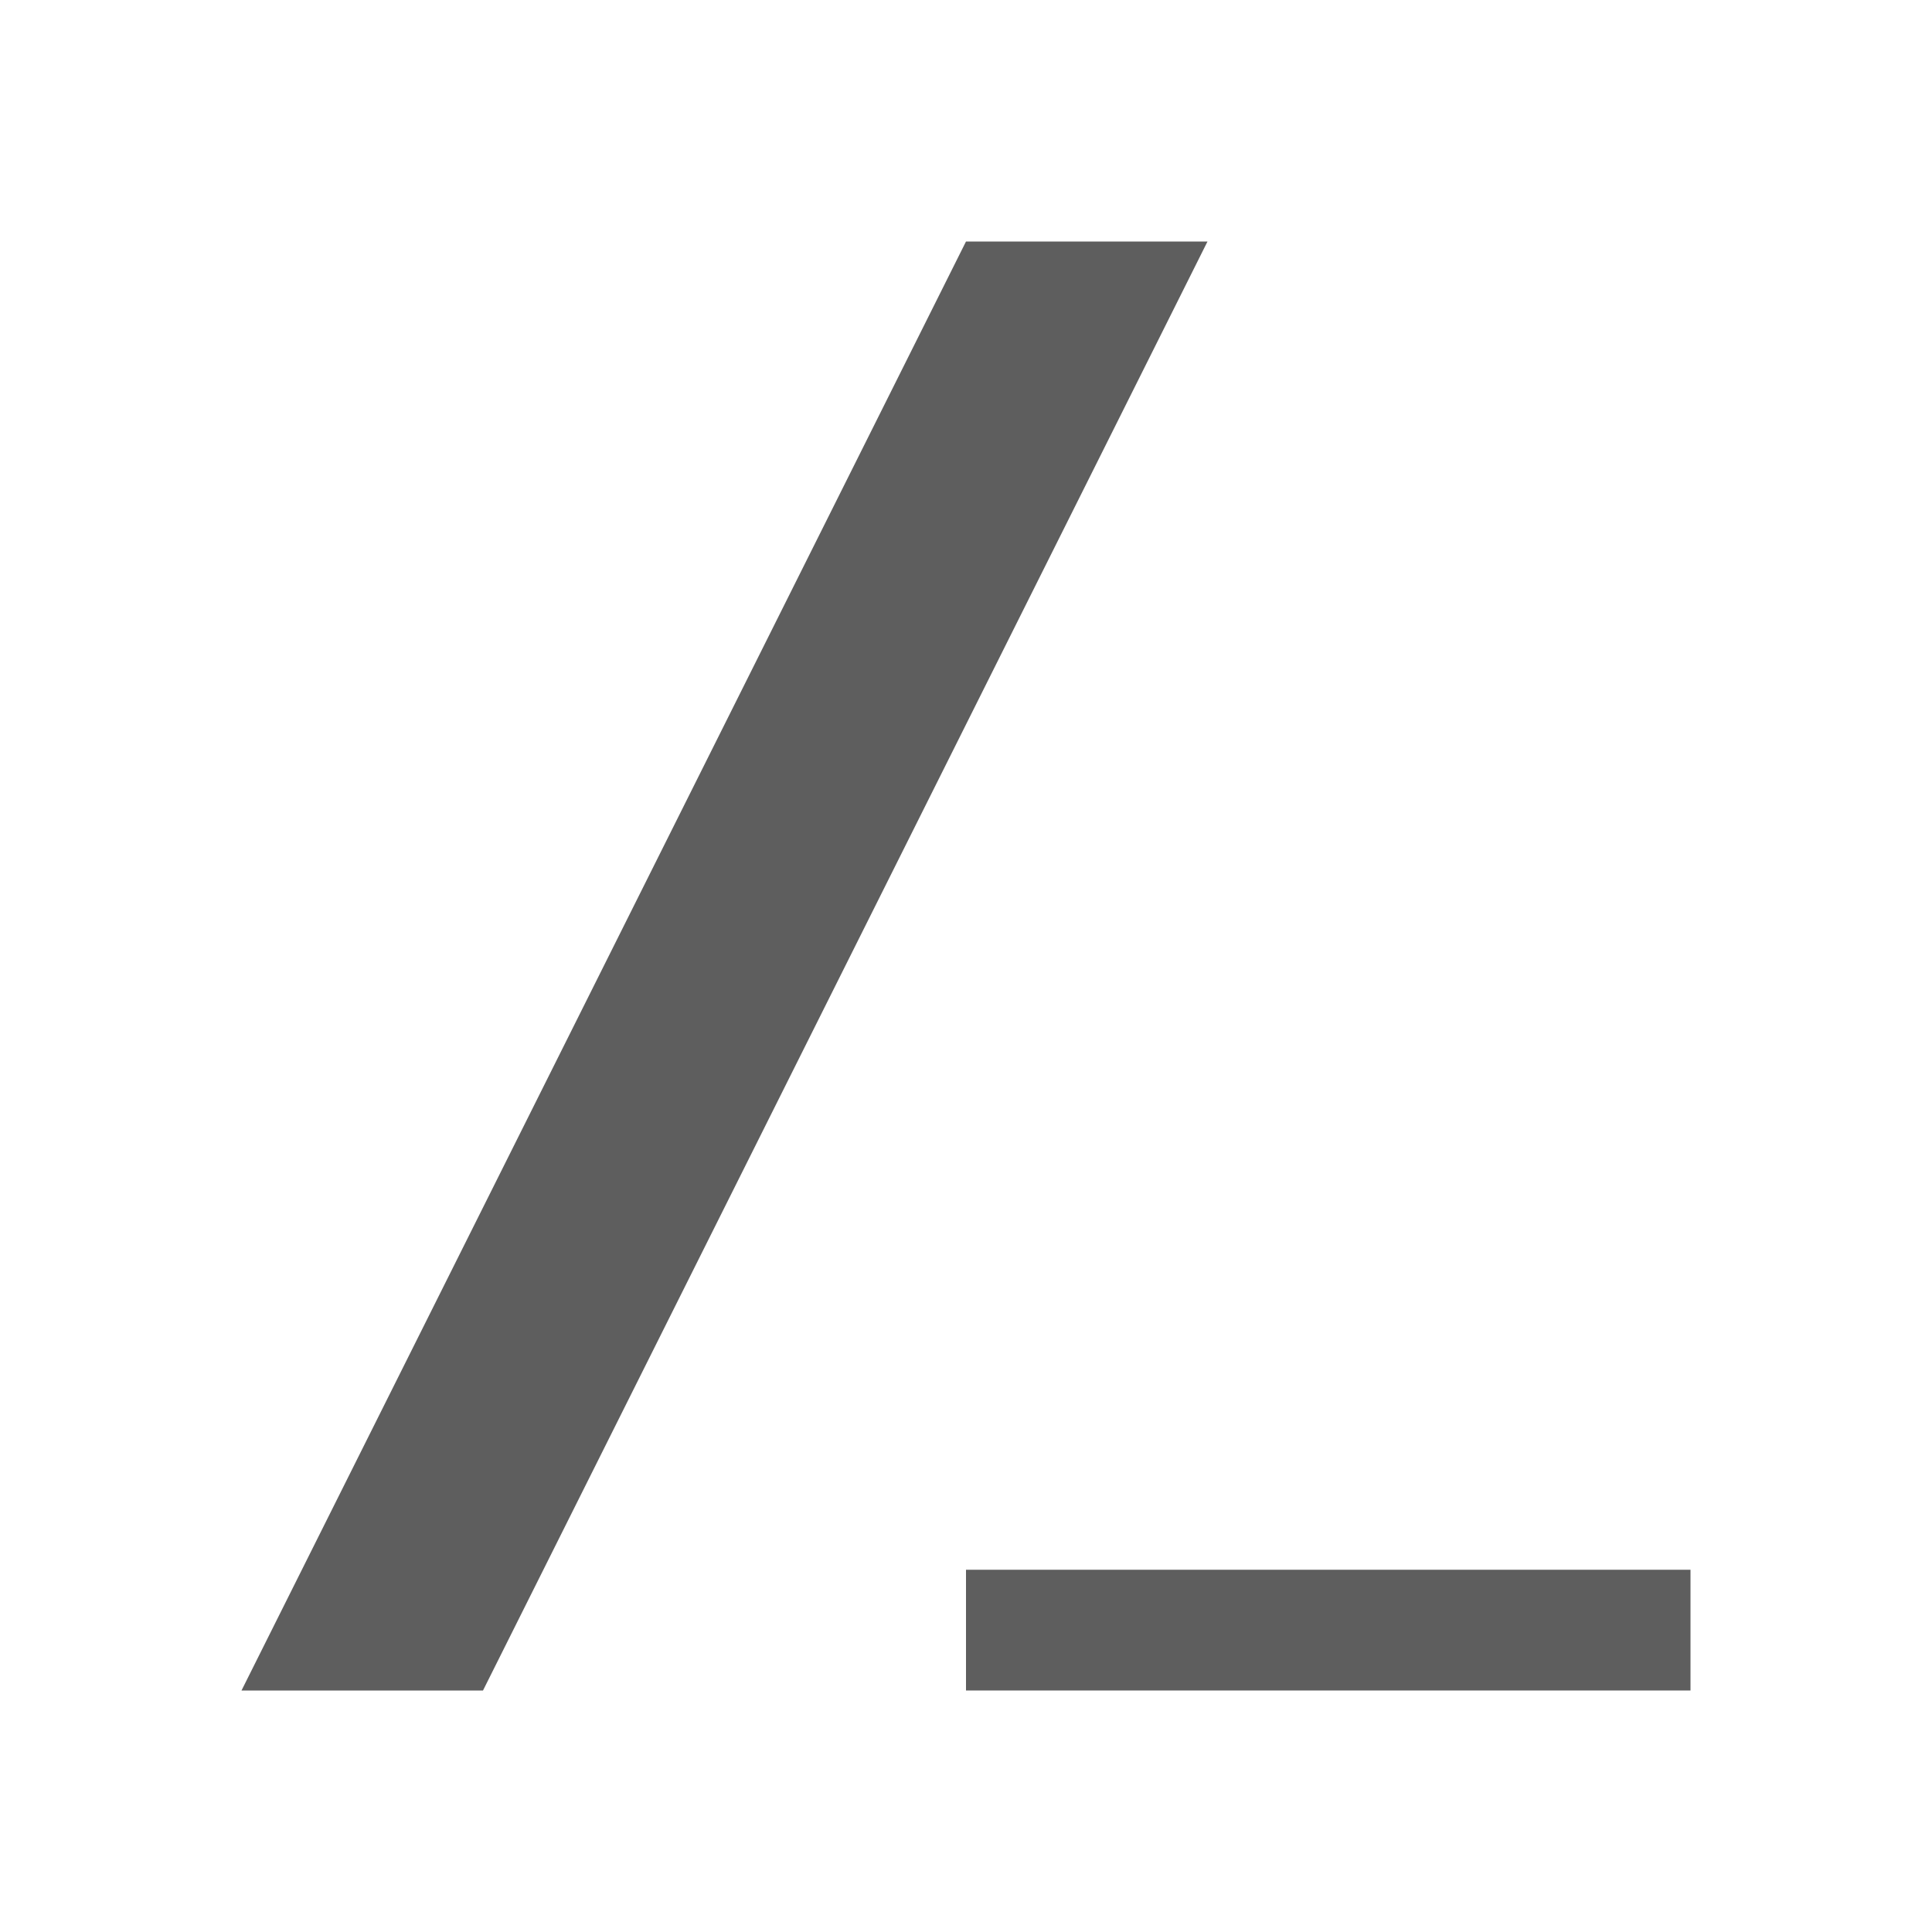
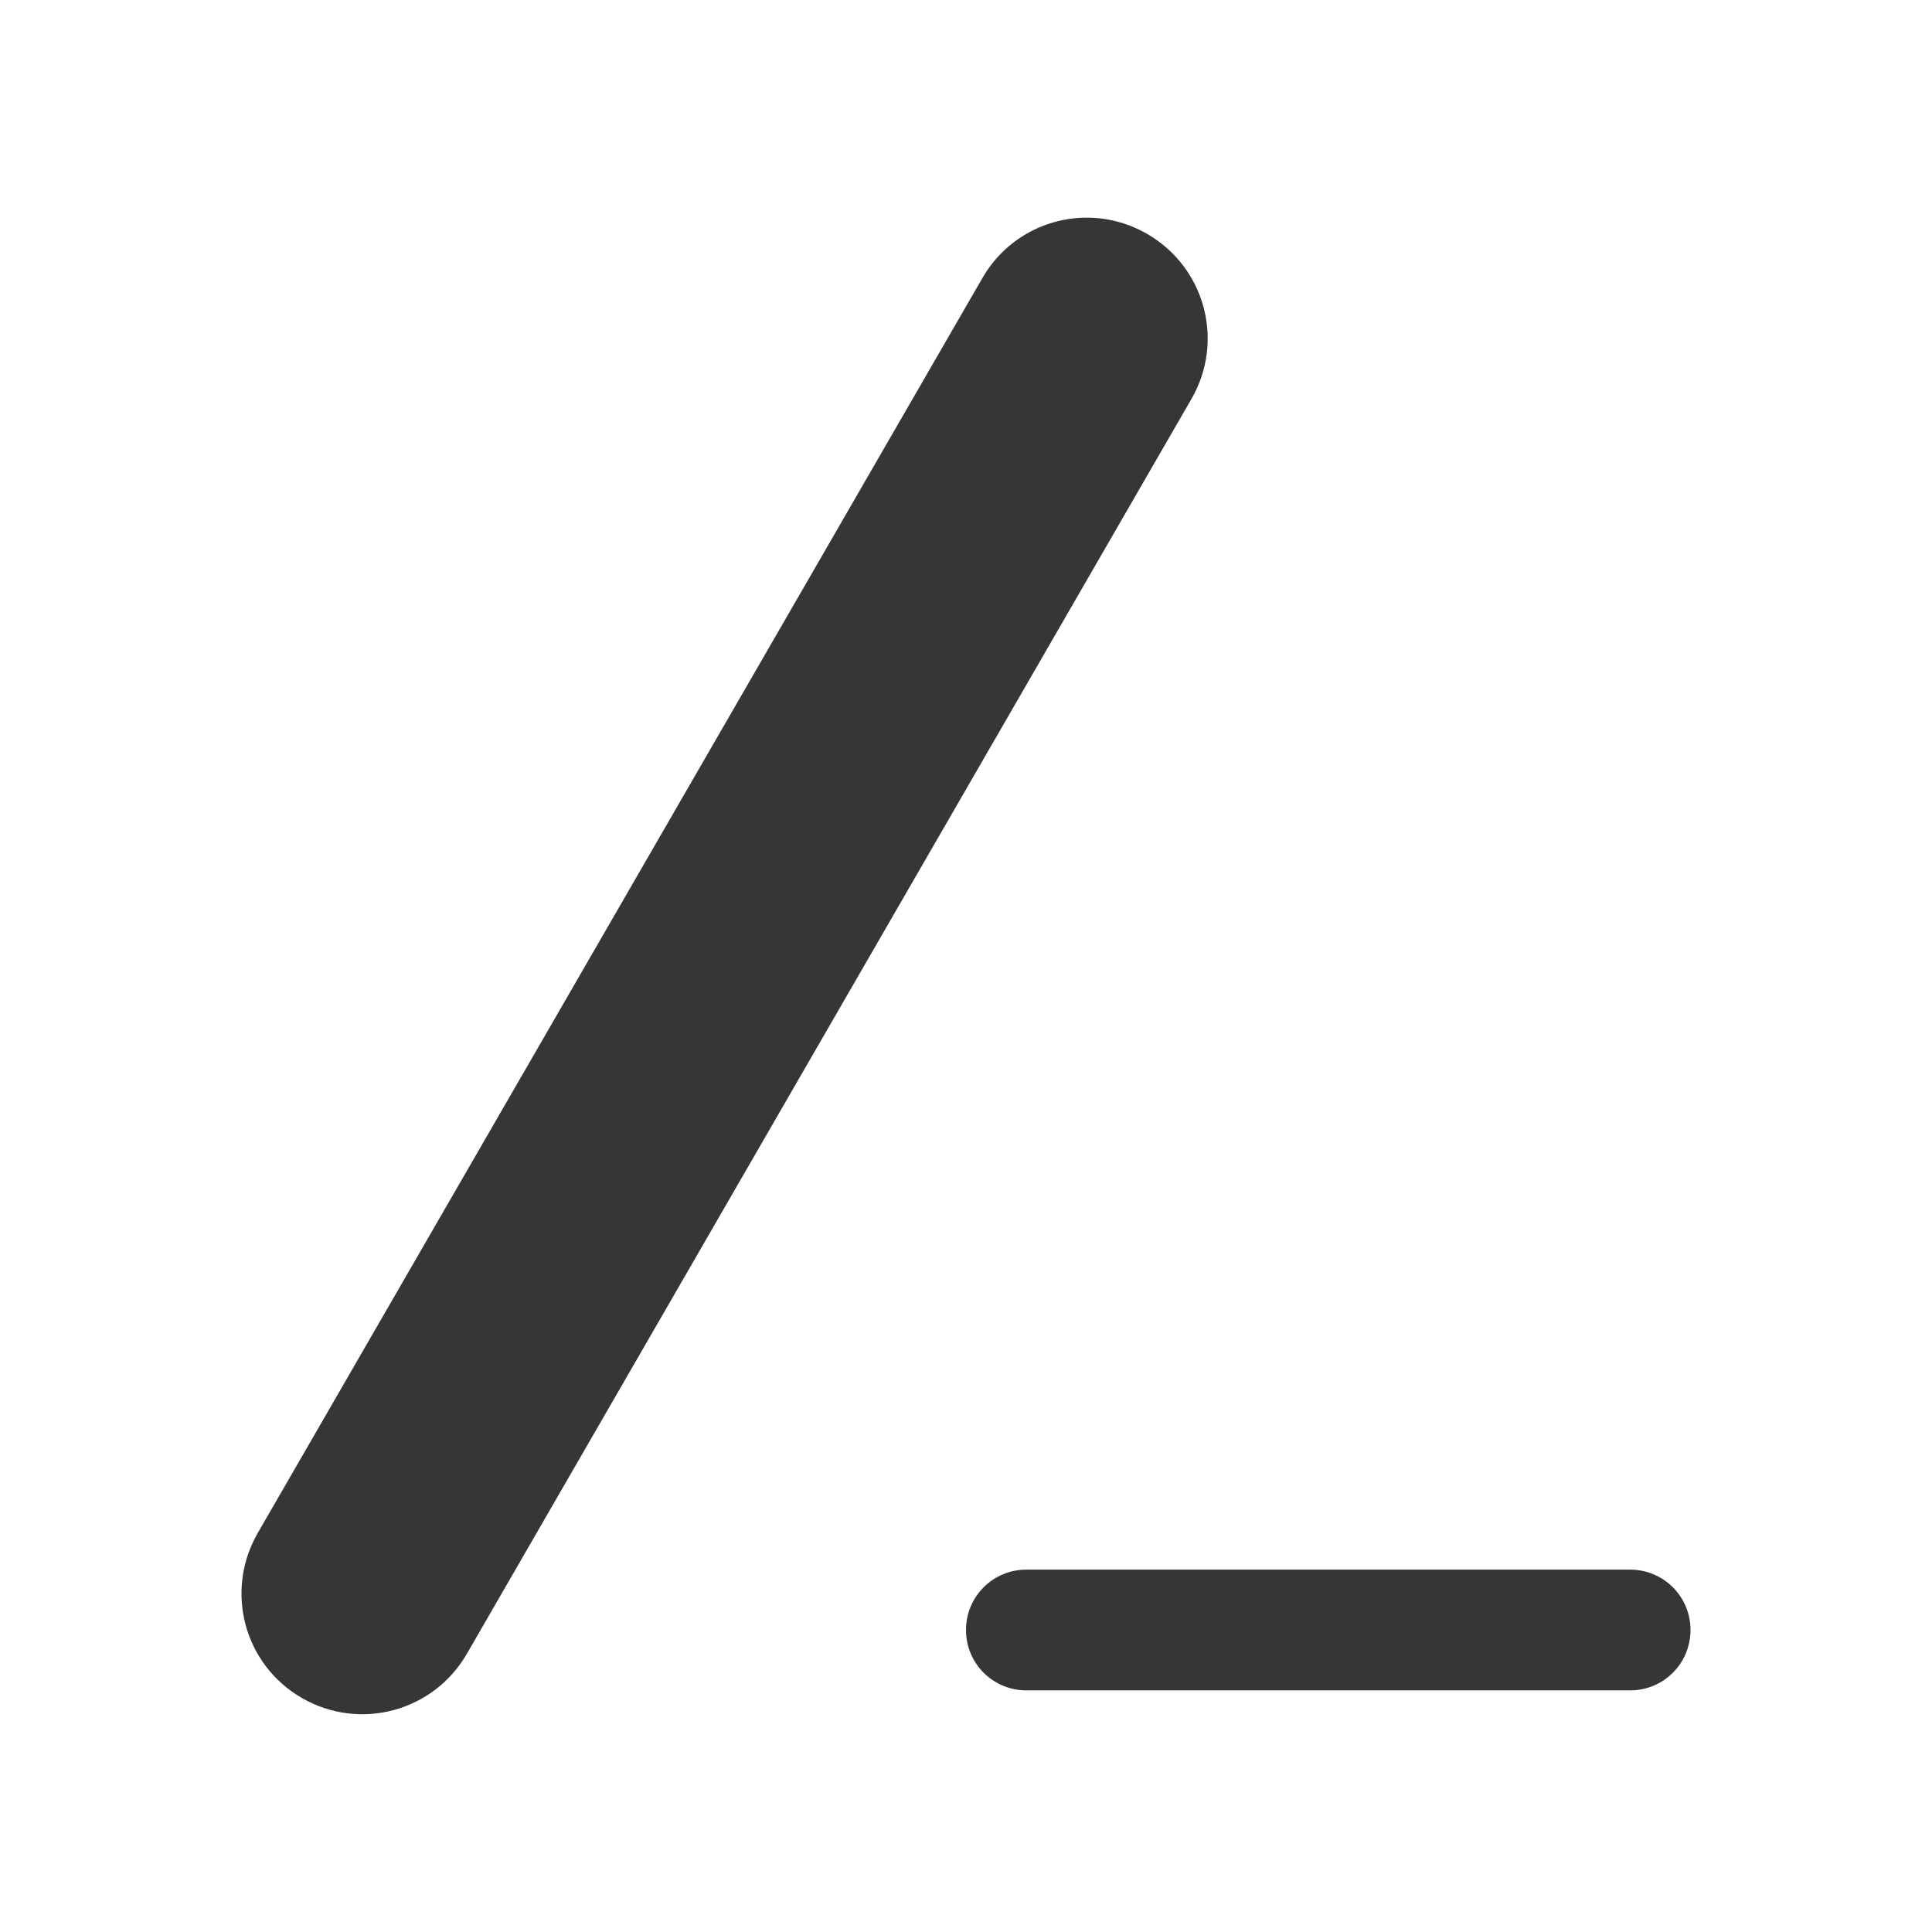
<svg xmlns="http://www.w3.org/2000/svg" width="16" height="16" version="1.1">
  <defs>
    <style id="current-color-scheme" type="text/css">.ColorScheme-Text { color:#363636; }</style>
  </defs>
-   <g class="ColorScheme-Text" fill="currentColor" opacity=".8">
-     <path d="M10 2h-2L2 14h2z" style="" />
-     <rect x="8" y="13" width="6" height="1" style="" />
-   </g>
+   <path d="m9.123 1.81c-0.387-0.048-0.781 0.134-0.988 0.494l-6 10.391c-0.277 0.48-0.115 1.09 0.365 1.367s1.09 0.113 1.367-0.367l6-10.391c0.277-0.48 0.113-1.09-0.367-1.367-0.12-0.069-0.248-0.111-0.377-0.127zm-0.623 11.189c-0.277 0-0.5 0.223-0.5 0.5s0.223 0.5 0.5 0.5h5c0.277 0 0.5-0.223 0.5-0.5s-0.223-0.5-0.5-0.5h-5z" style="fill:currentColor" class="ColorScheme-Text" />
</svg>
